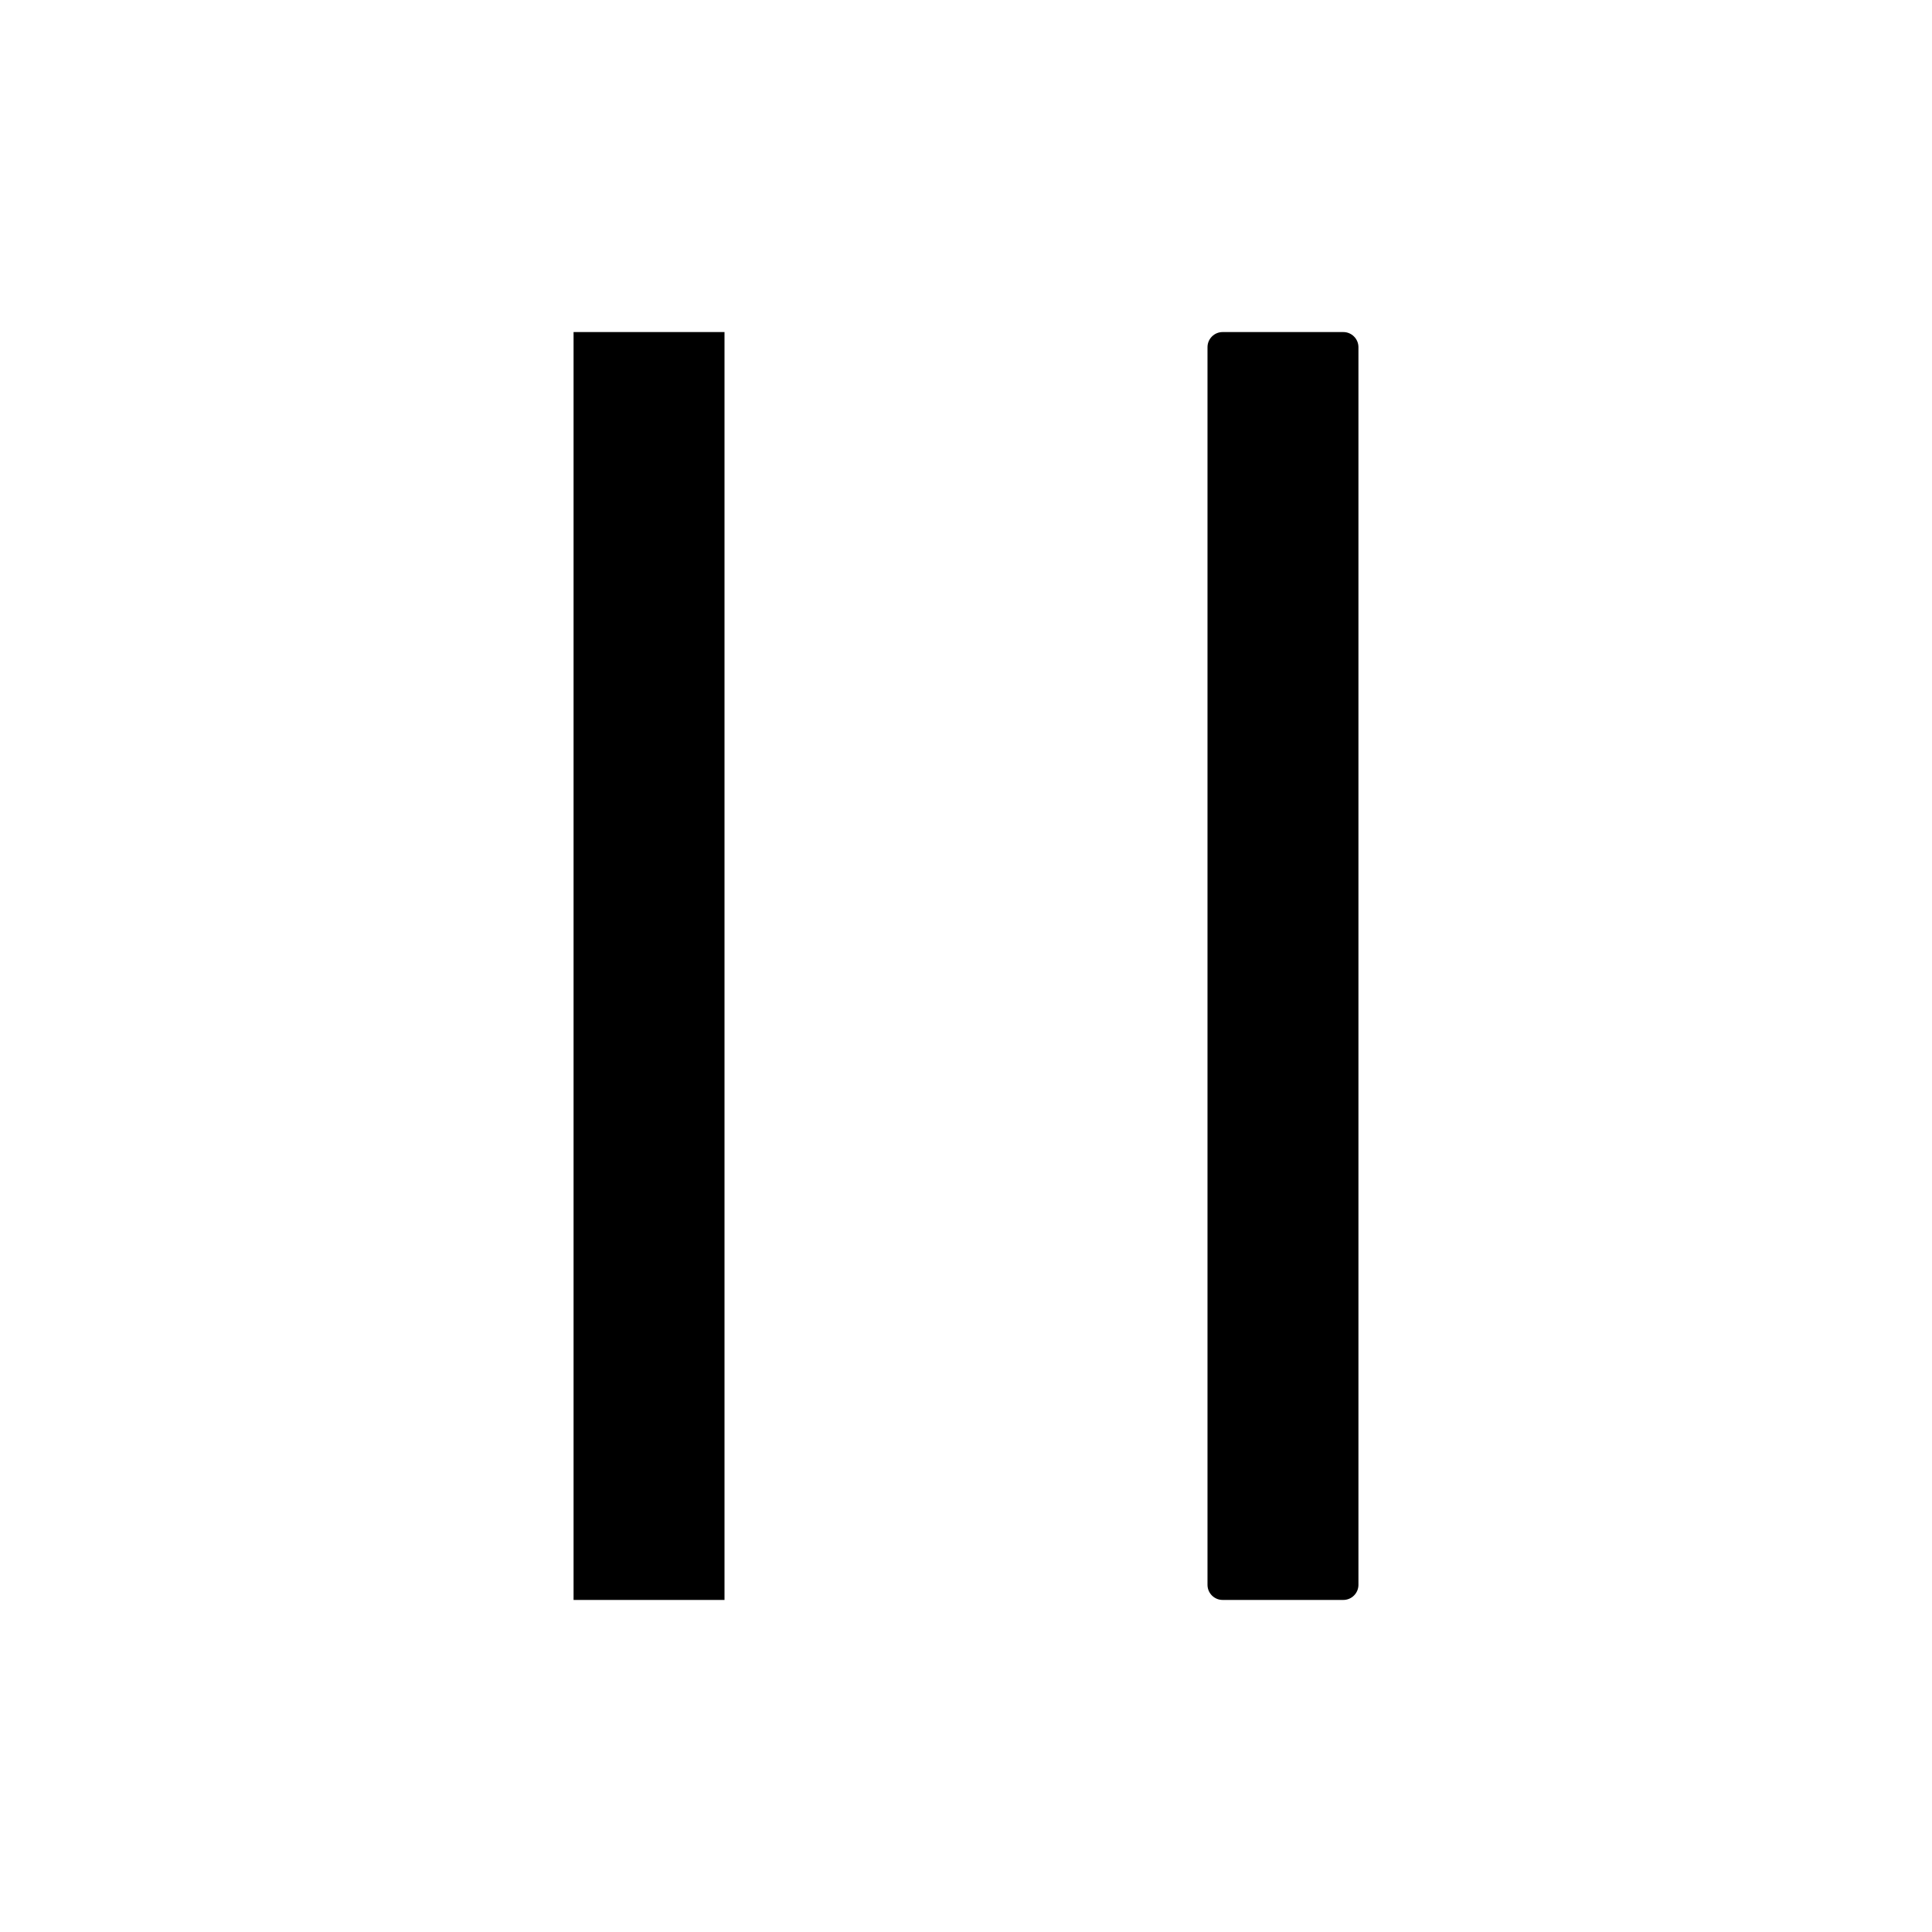
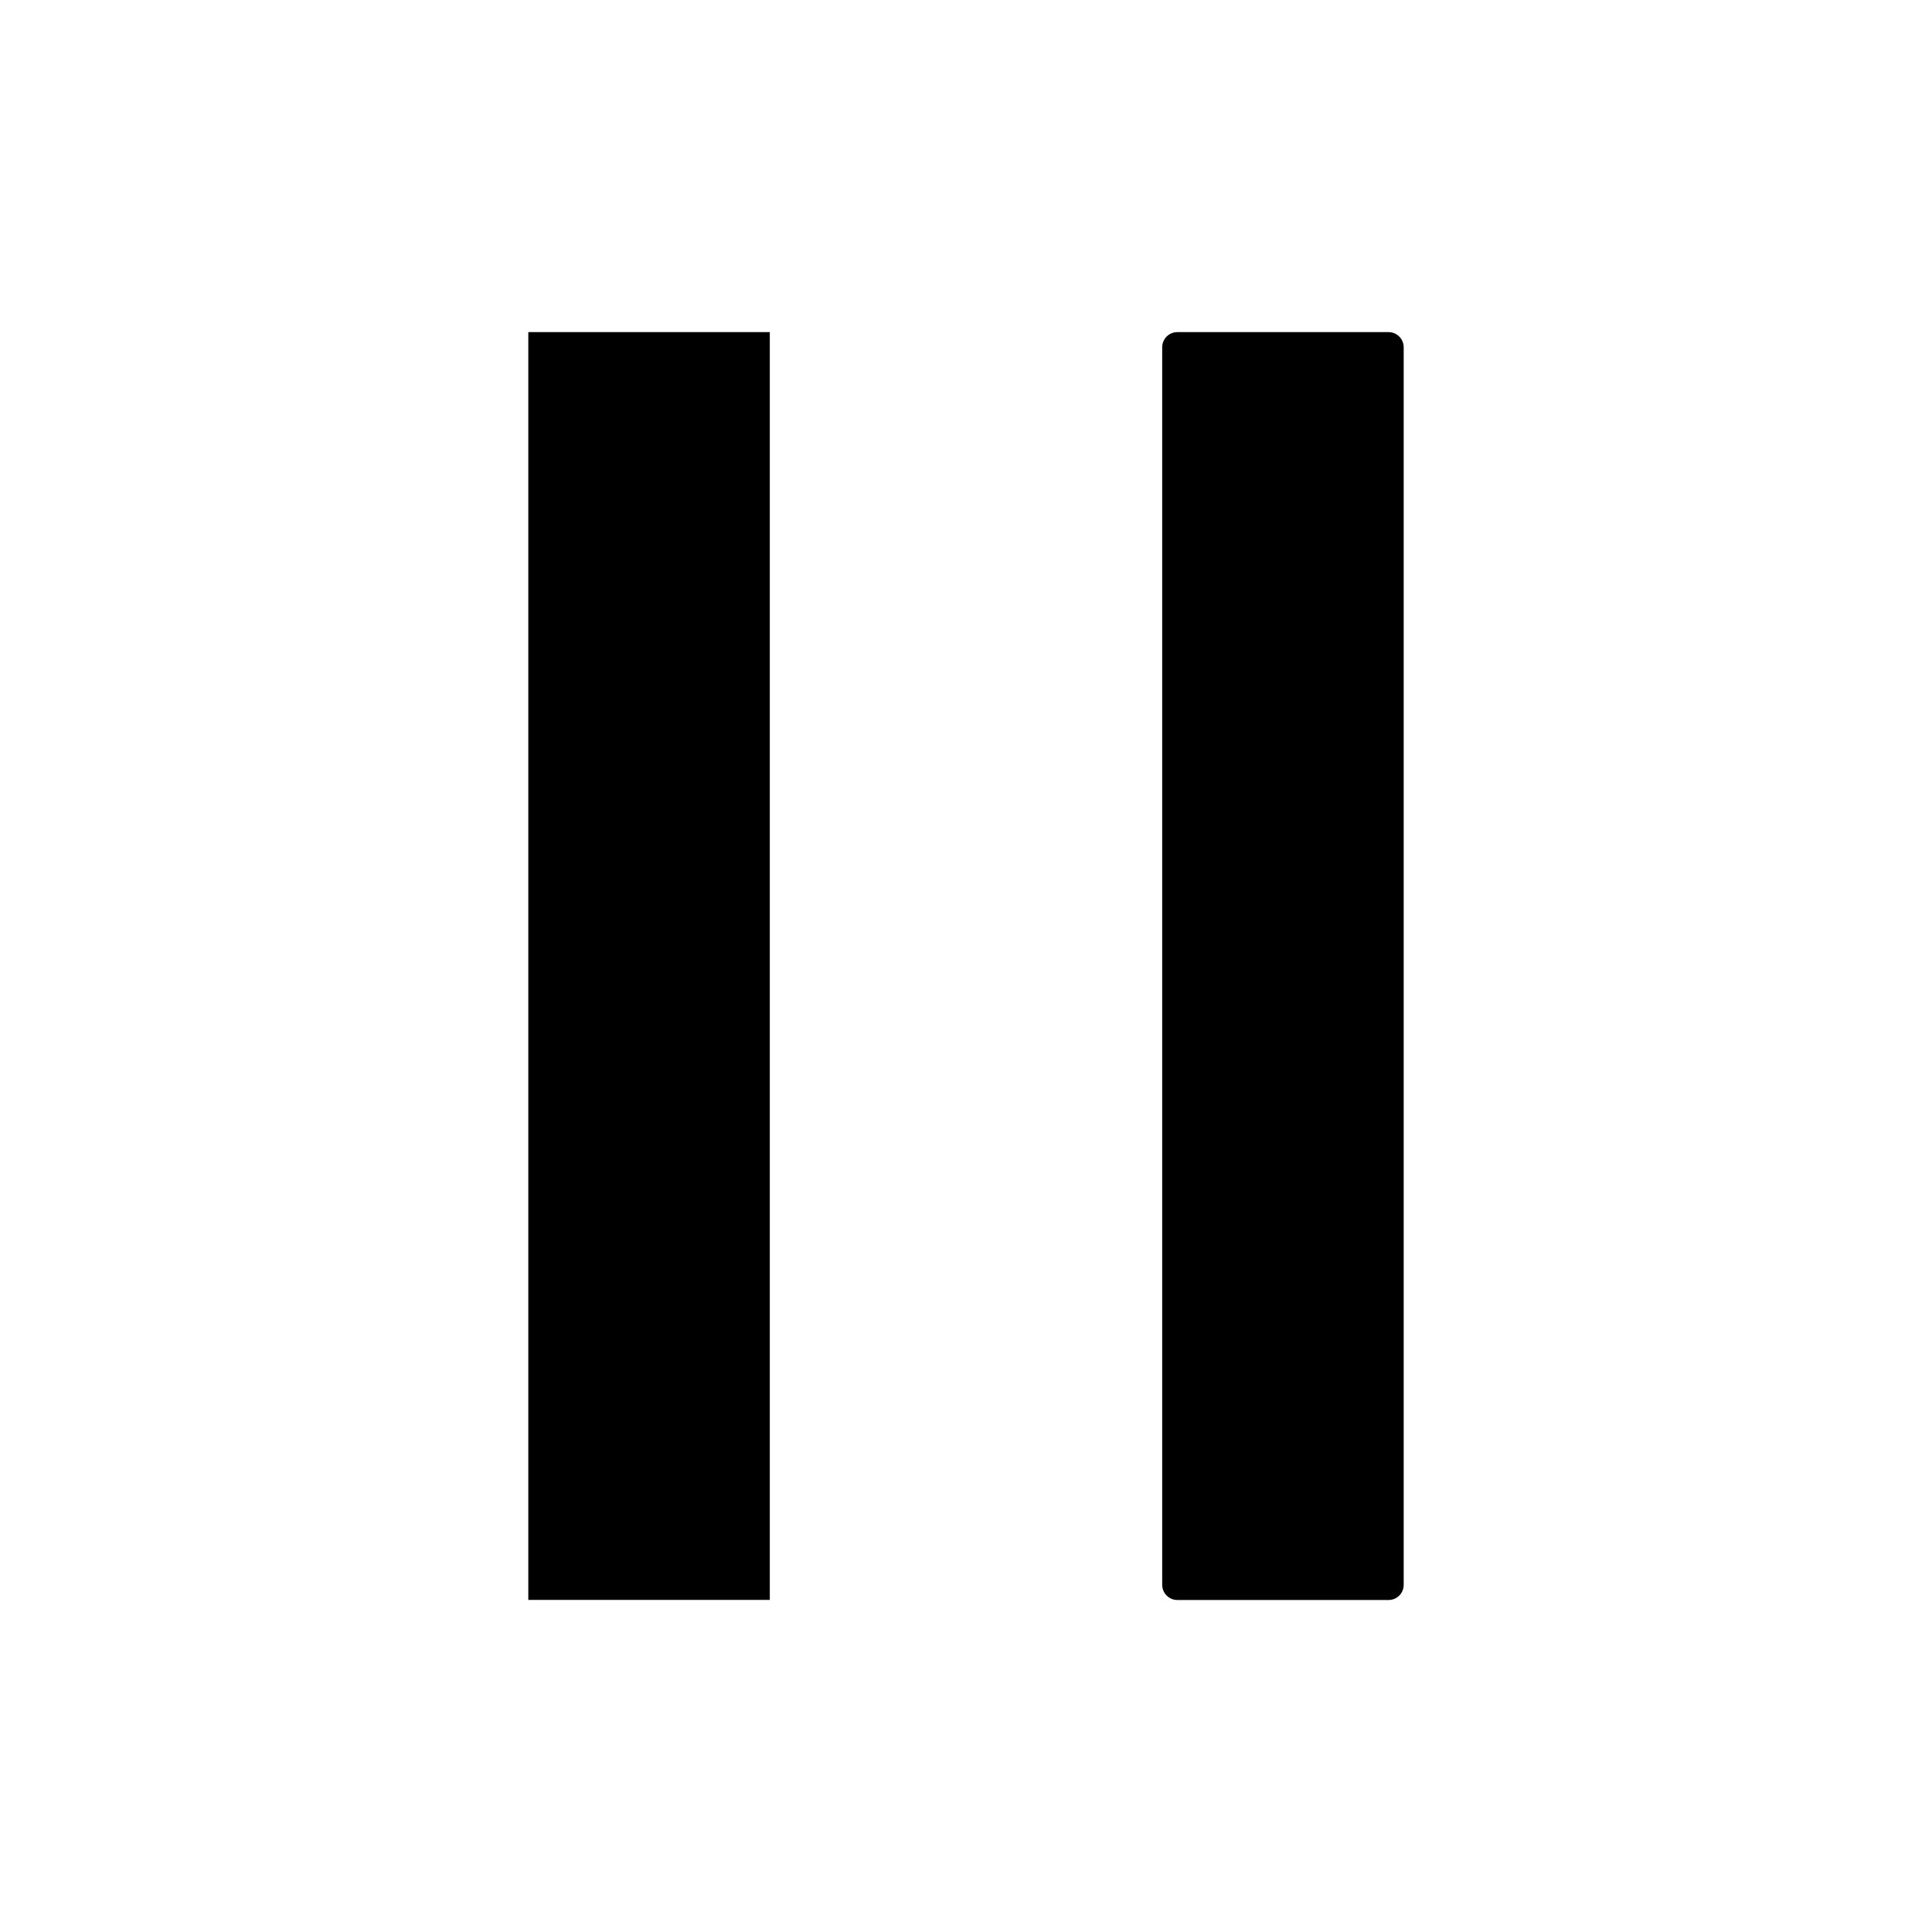
- <svg xmlns="http://www.w3.org/2000/svg" class="icon" viewBox="0 0 1024 1024">
-   <path d="M304 176h80v672h-80zm408 0h-64c-4.4 0-8 3.6-8 8v656c0 4.4 3.6 8 8 8h64c4.4 0 8-3.6 8-8V184c0-4.4-3.6-8-8-8z" />
+ <svg xmlns="http://www.w3.org/2000/svg" t="1672832539982" class="icon" viewBox="0 0 1024 1024" version="1.1" p-id="1823" width="200" height="200">
+   <path d="M280.013 176.026h128v671.949h-128V176.026z m455.987 0h-112.026a8.038 8.038 0 0 0-7.987 7.987v655.974c0 4.403 3.584 8.038 7.987 8.038h112.026c4.403 0 7.987-3.584 7.987-8.038V184.013a8.038 8.038 0 0 0-7.987-7.987z" p-id="1824" />
</svg>
